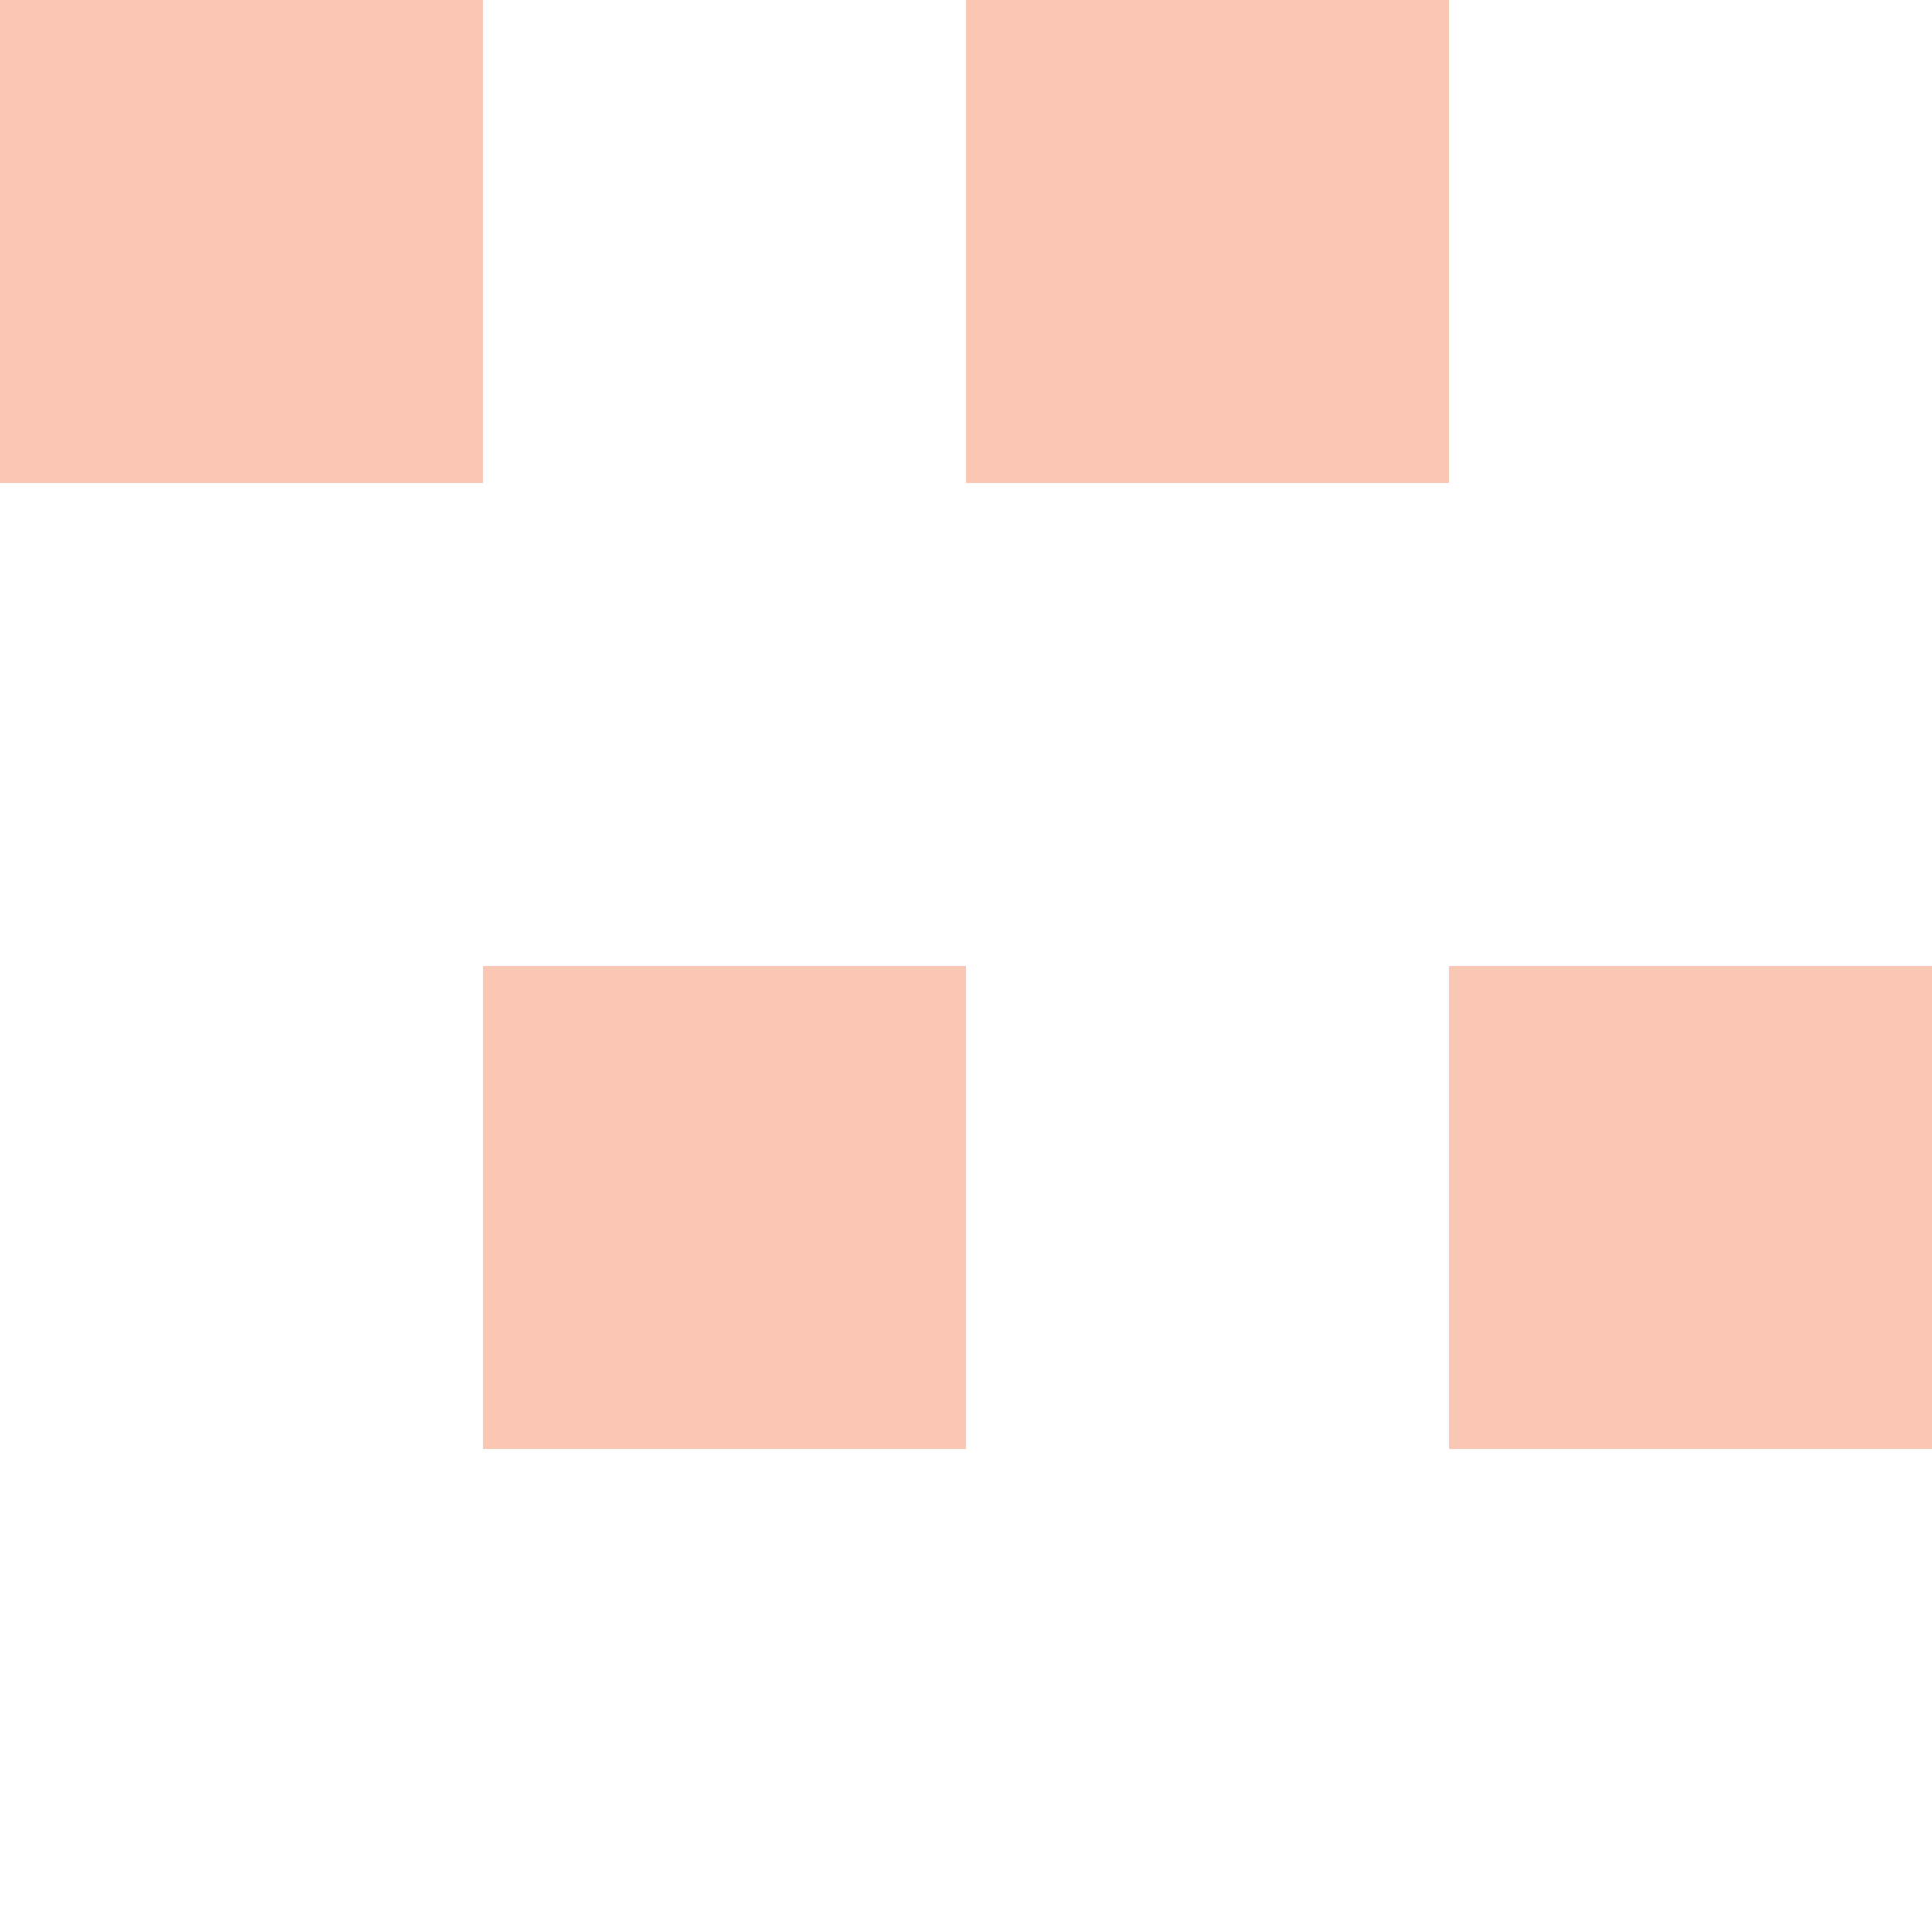
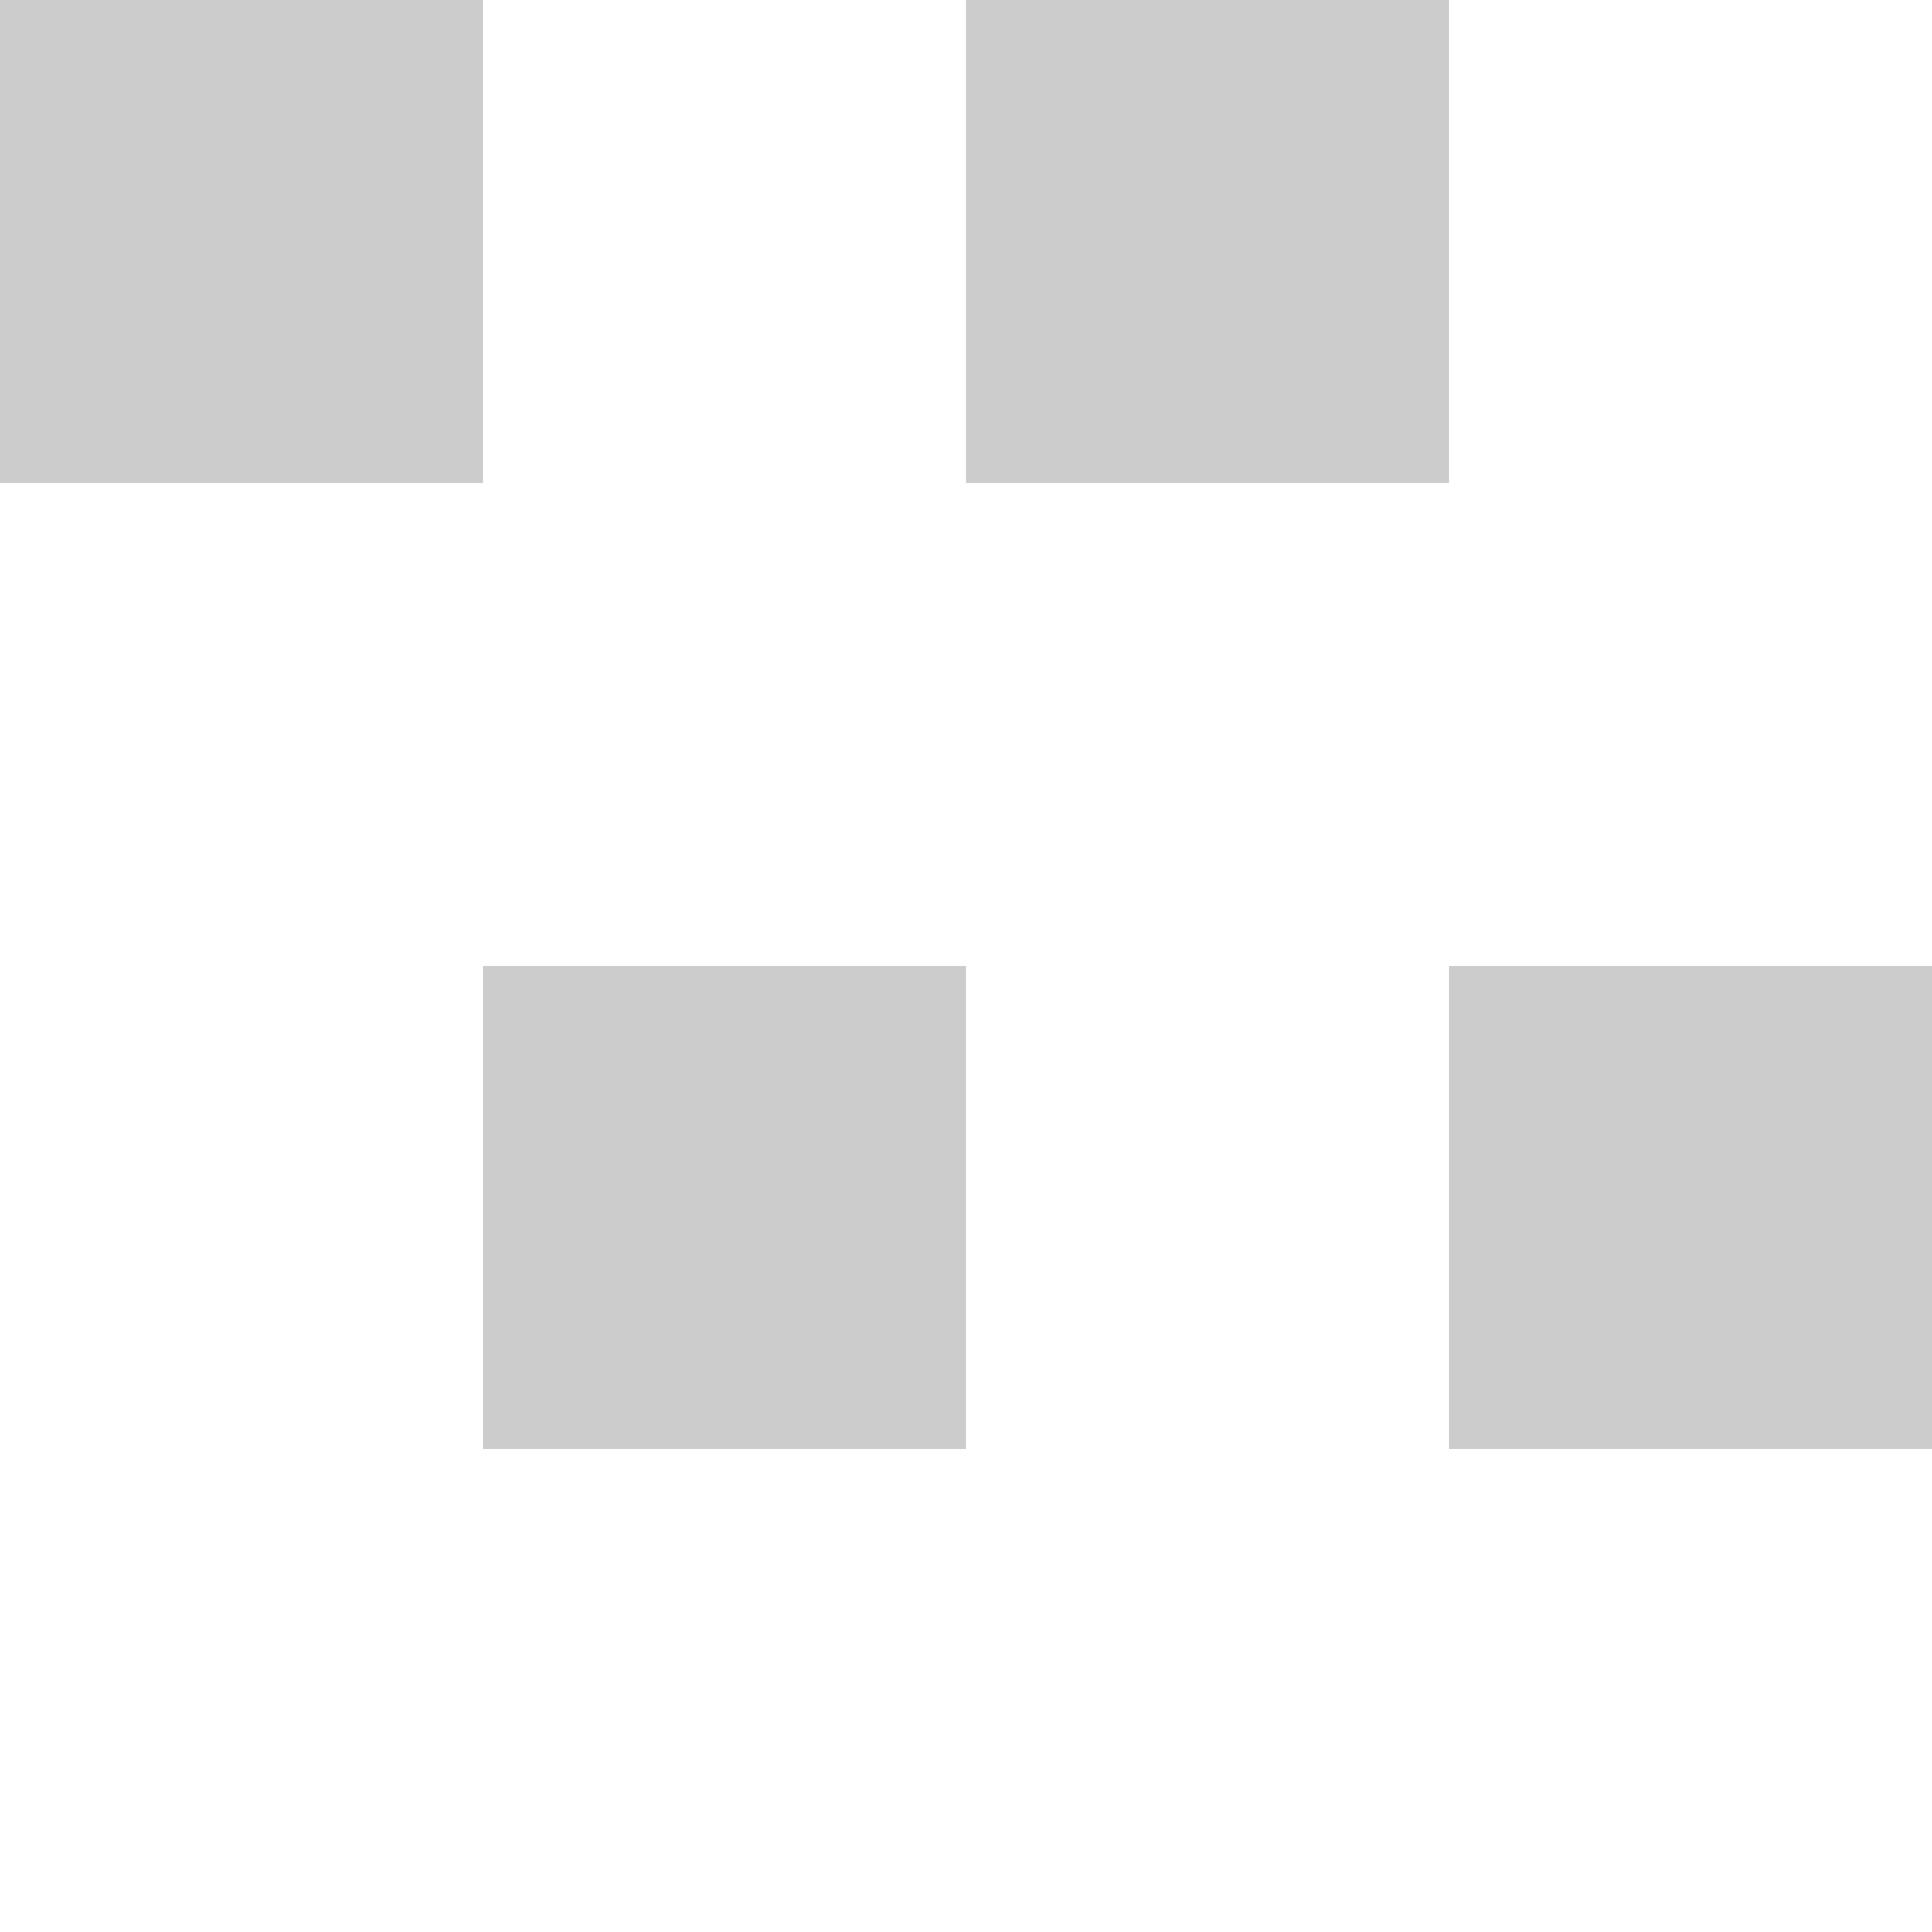
<svg xmlns="http://www.w3.org/2000/svg" version="1.1" id="Layer_1" x="0px" y="0px" width="8px" height="8px" viewBox="0 0 8 8" enable-background="new 0 0 8 8" xml:space="preserve">
-   <rect fill="#FAC7B4" width="2" height="2" />
-   <rect x="4" fill="#FAC7B4" width="2" height="2" />
-   <rect x="2" y="4" fill="#FAC7B4" width="2" height="2" />
-   <rect x="6" y="4" fill="#FAC7B4" width="2" height="2" />
+   <rect fill="#CCCCCC" width="2" height="2" />
+   <rect x="4" fill="#CCCCCC" width="2" height="2" />
+   <rect x="2" y="4" fill="#CCCCCC" width="2" height="2" />
+   <rect x="6" y="4" fill="#CCCCCC" width="2" height="2" />
</svg>
